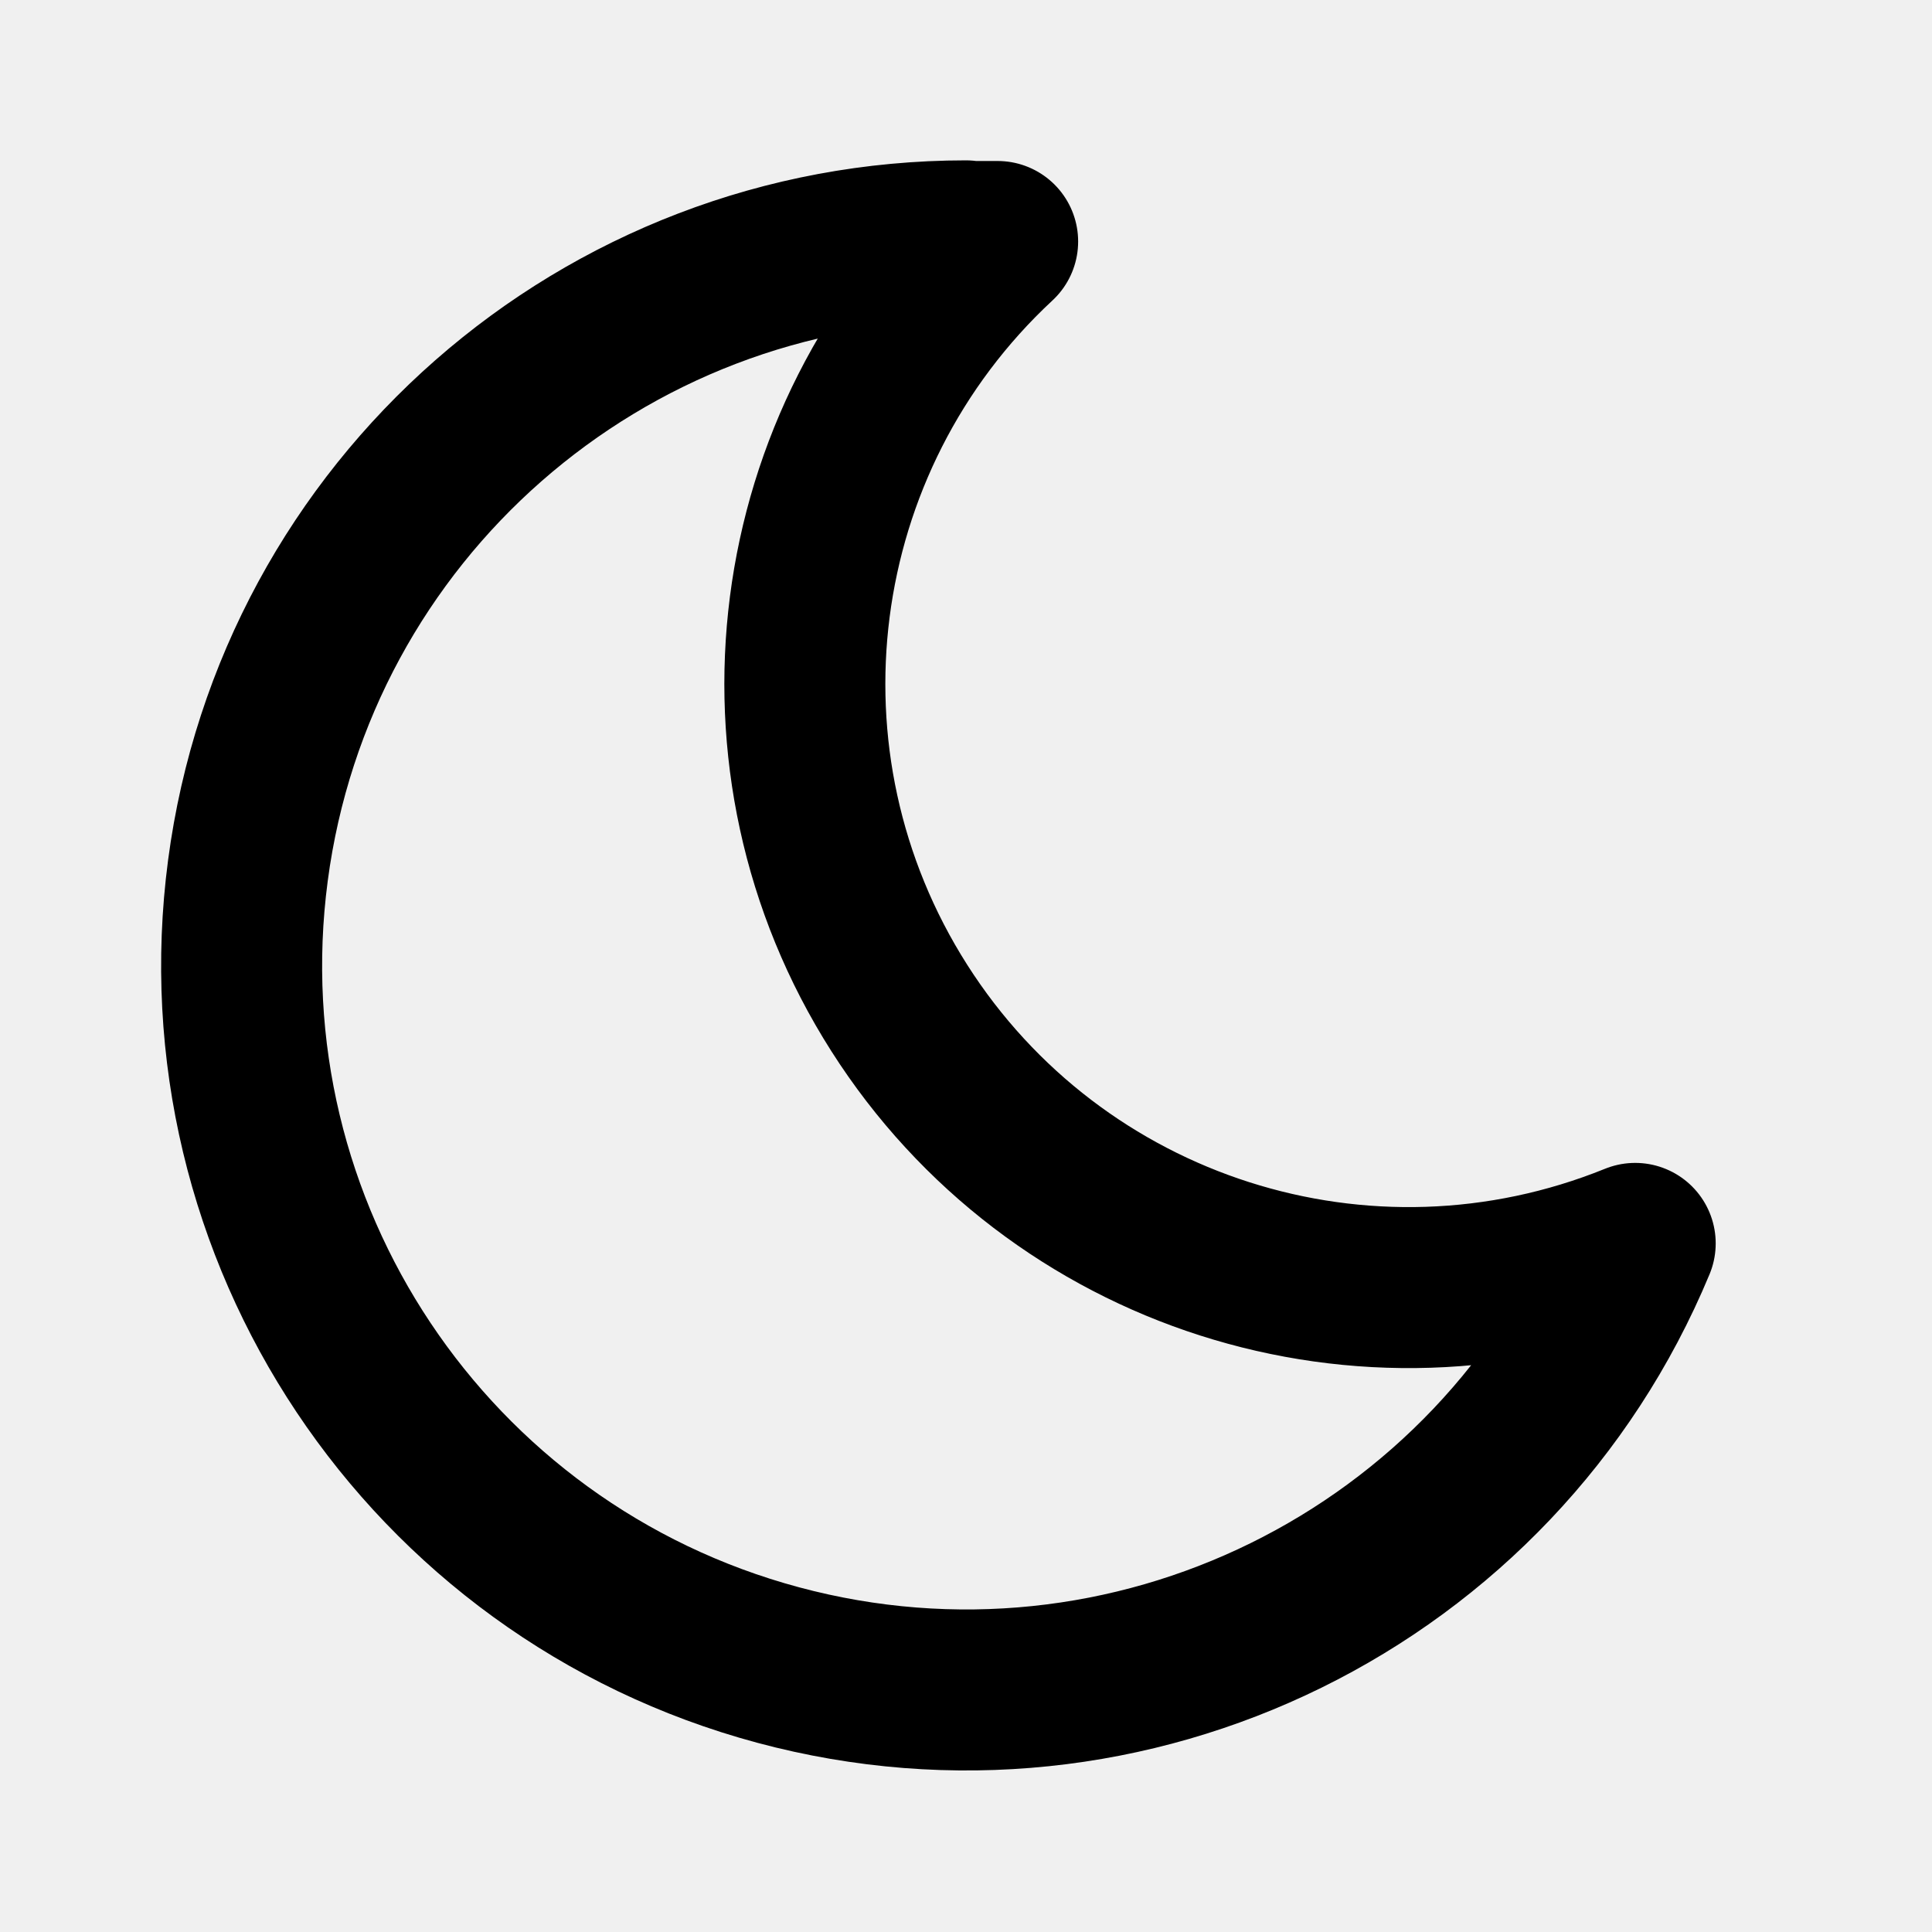
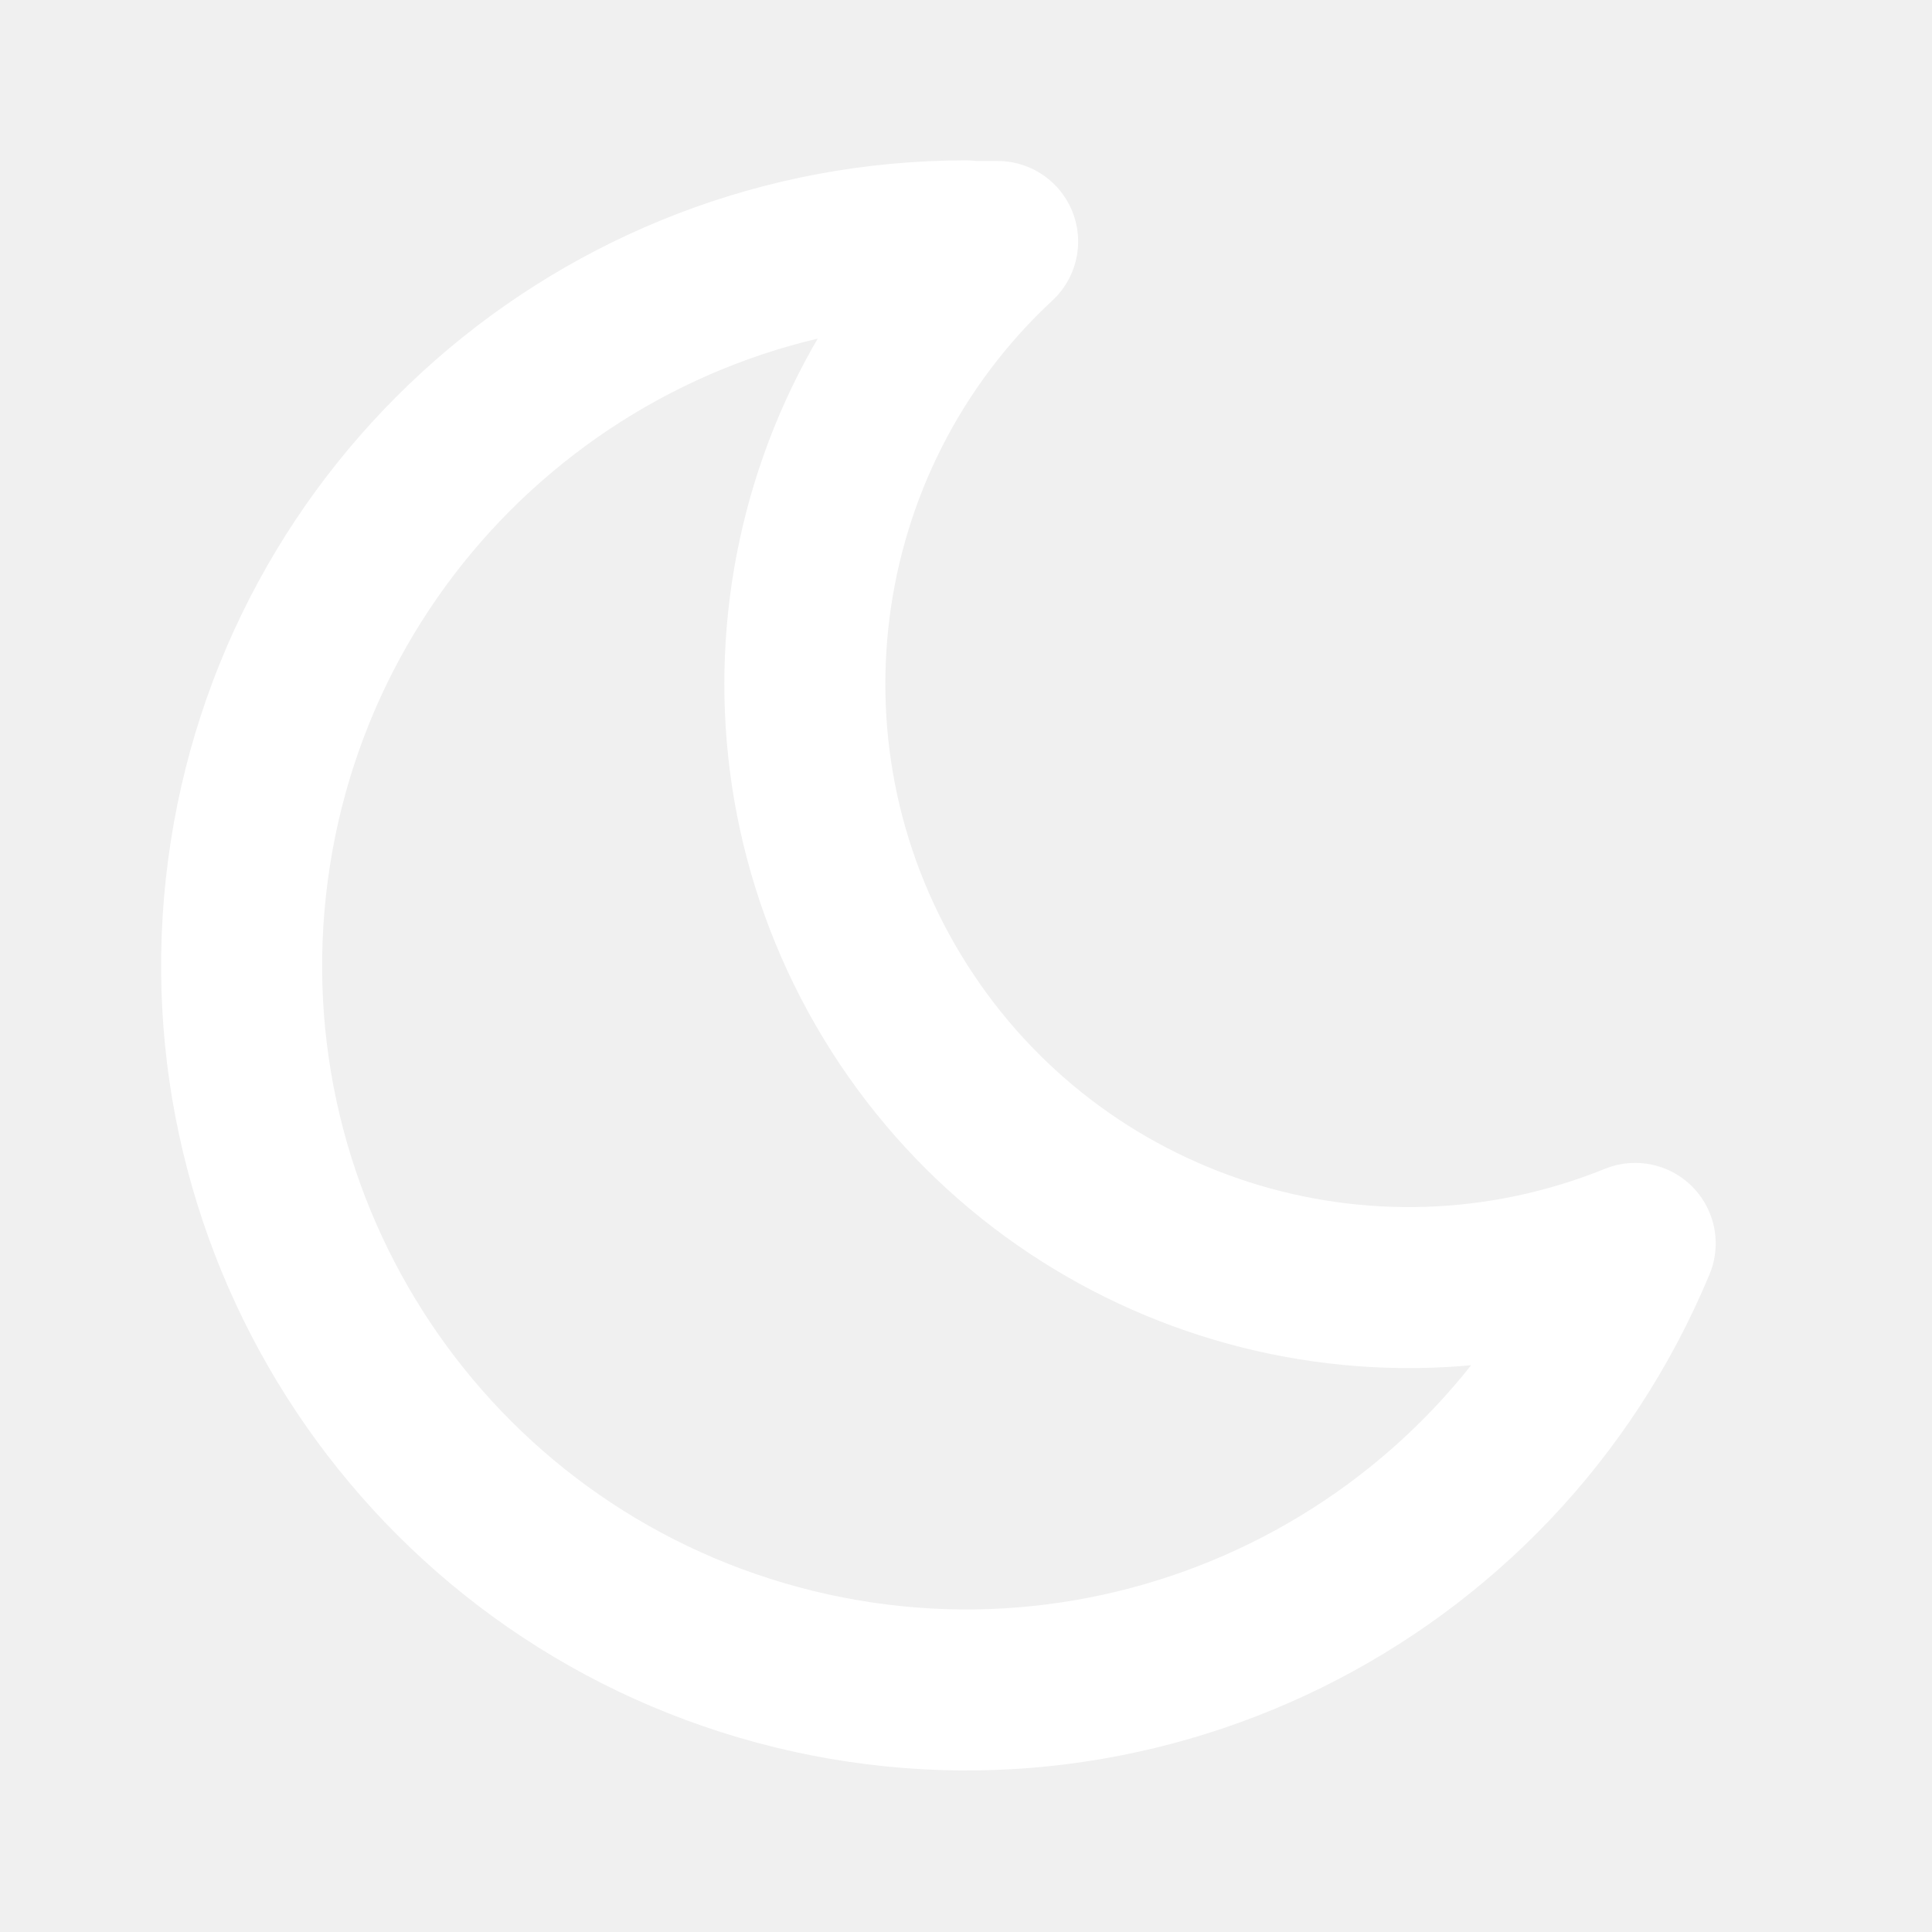
- <svg xmlns="http://www.w3.org/2000/svg" width="24" height="24" viewBox="0 0 24 24" fill="none" stroke="currentColor" stroke-width="2" stroke-linecap="round" stroke-linejoin="round" class="icon icon-tabler icons-tabler-outline icon-tabler-moon">
+ <svg xmlns="http://www.w3.org/2000/svg" width="24" height="24" viewBox="0 0 24 24" fill="none" stroke="white" stroke-width="2" stroke-linecap="round" stroke-linejoin="round" class="icon icon-tabler icons-tabler-outline icon-tabler-moon">
  <path stroke="none" d="M0 0h24v24H0z" fill="none" />
  <path d="M12 3c.132 0 .263 0 .393 0a7.5 7.5 0 0 0 7.92 12.446a9 9 0 1 1 -8.313 -12.454l0 .008" />
</svg>
